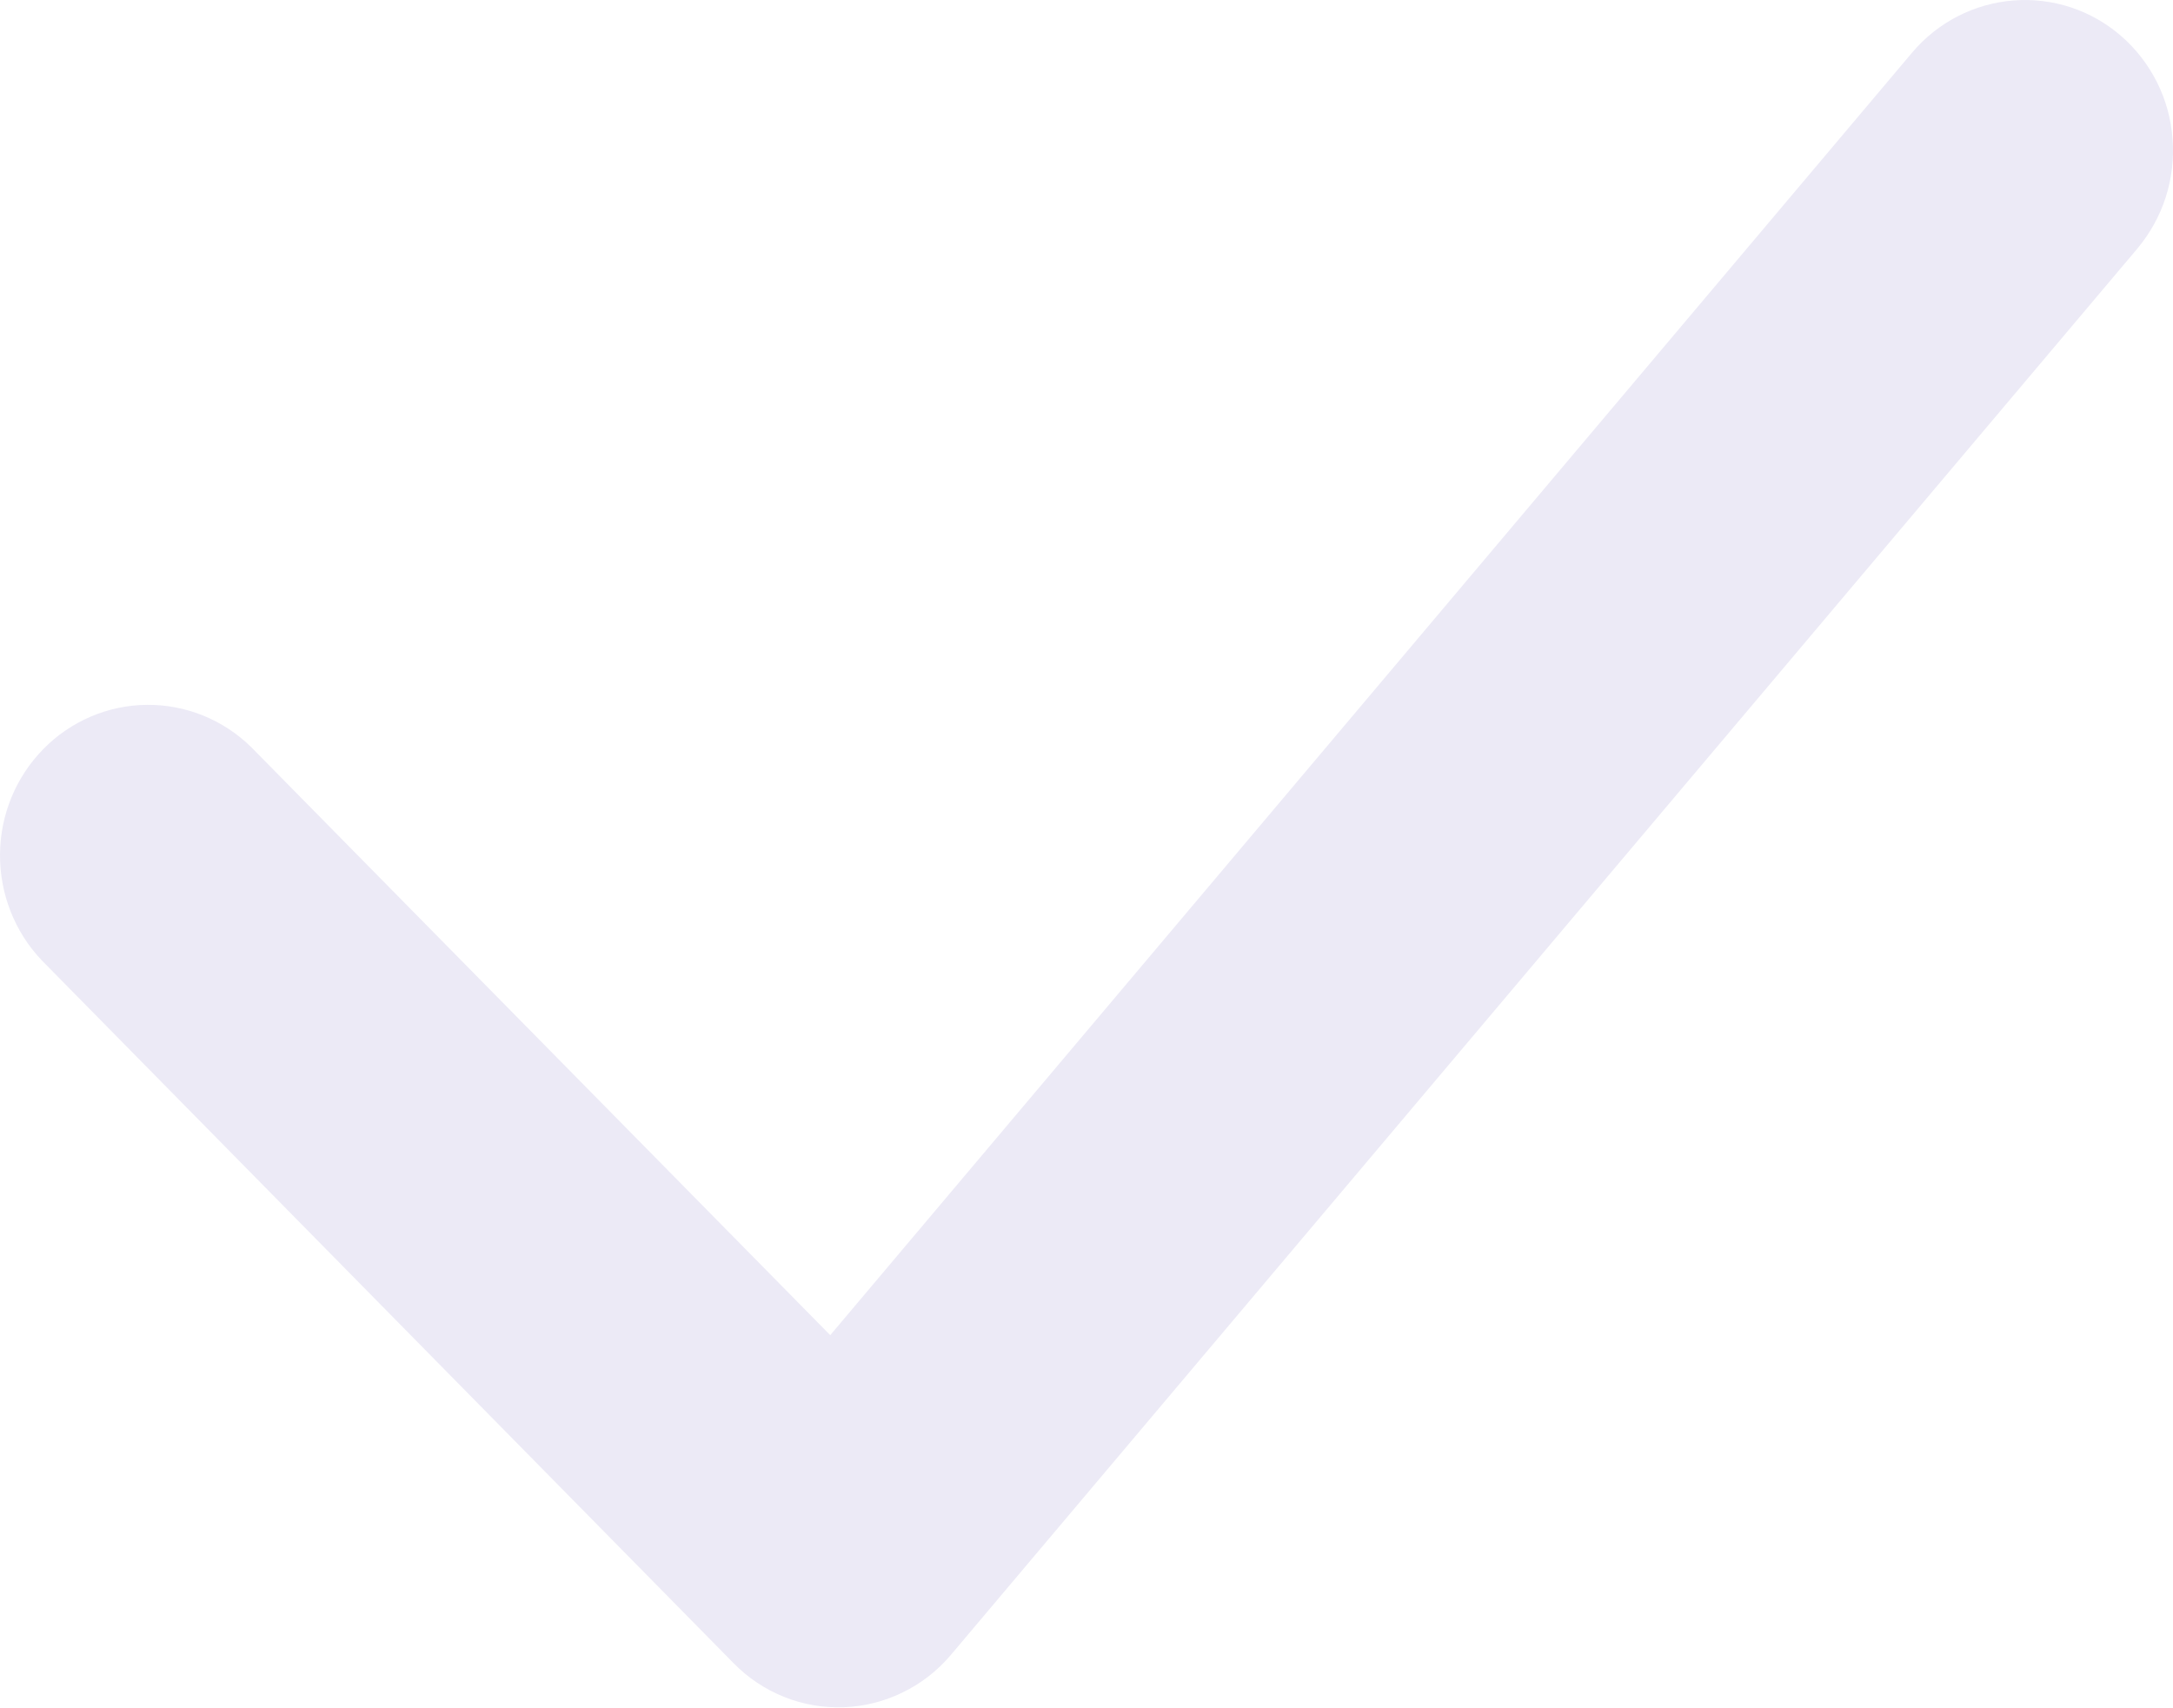
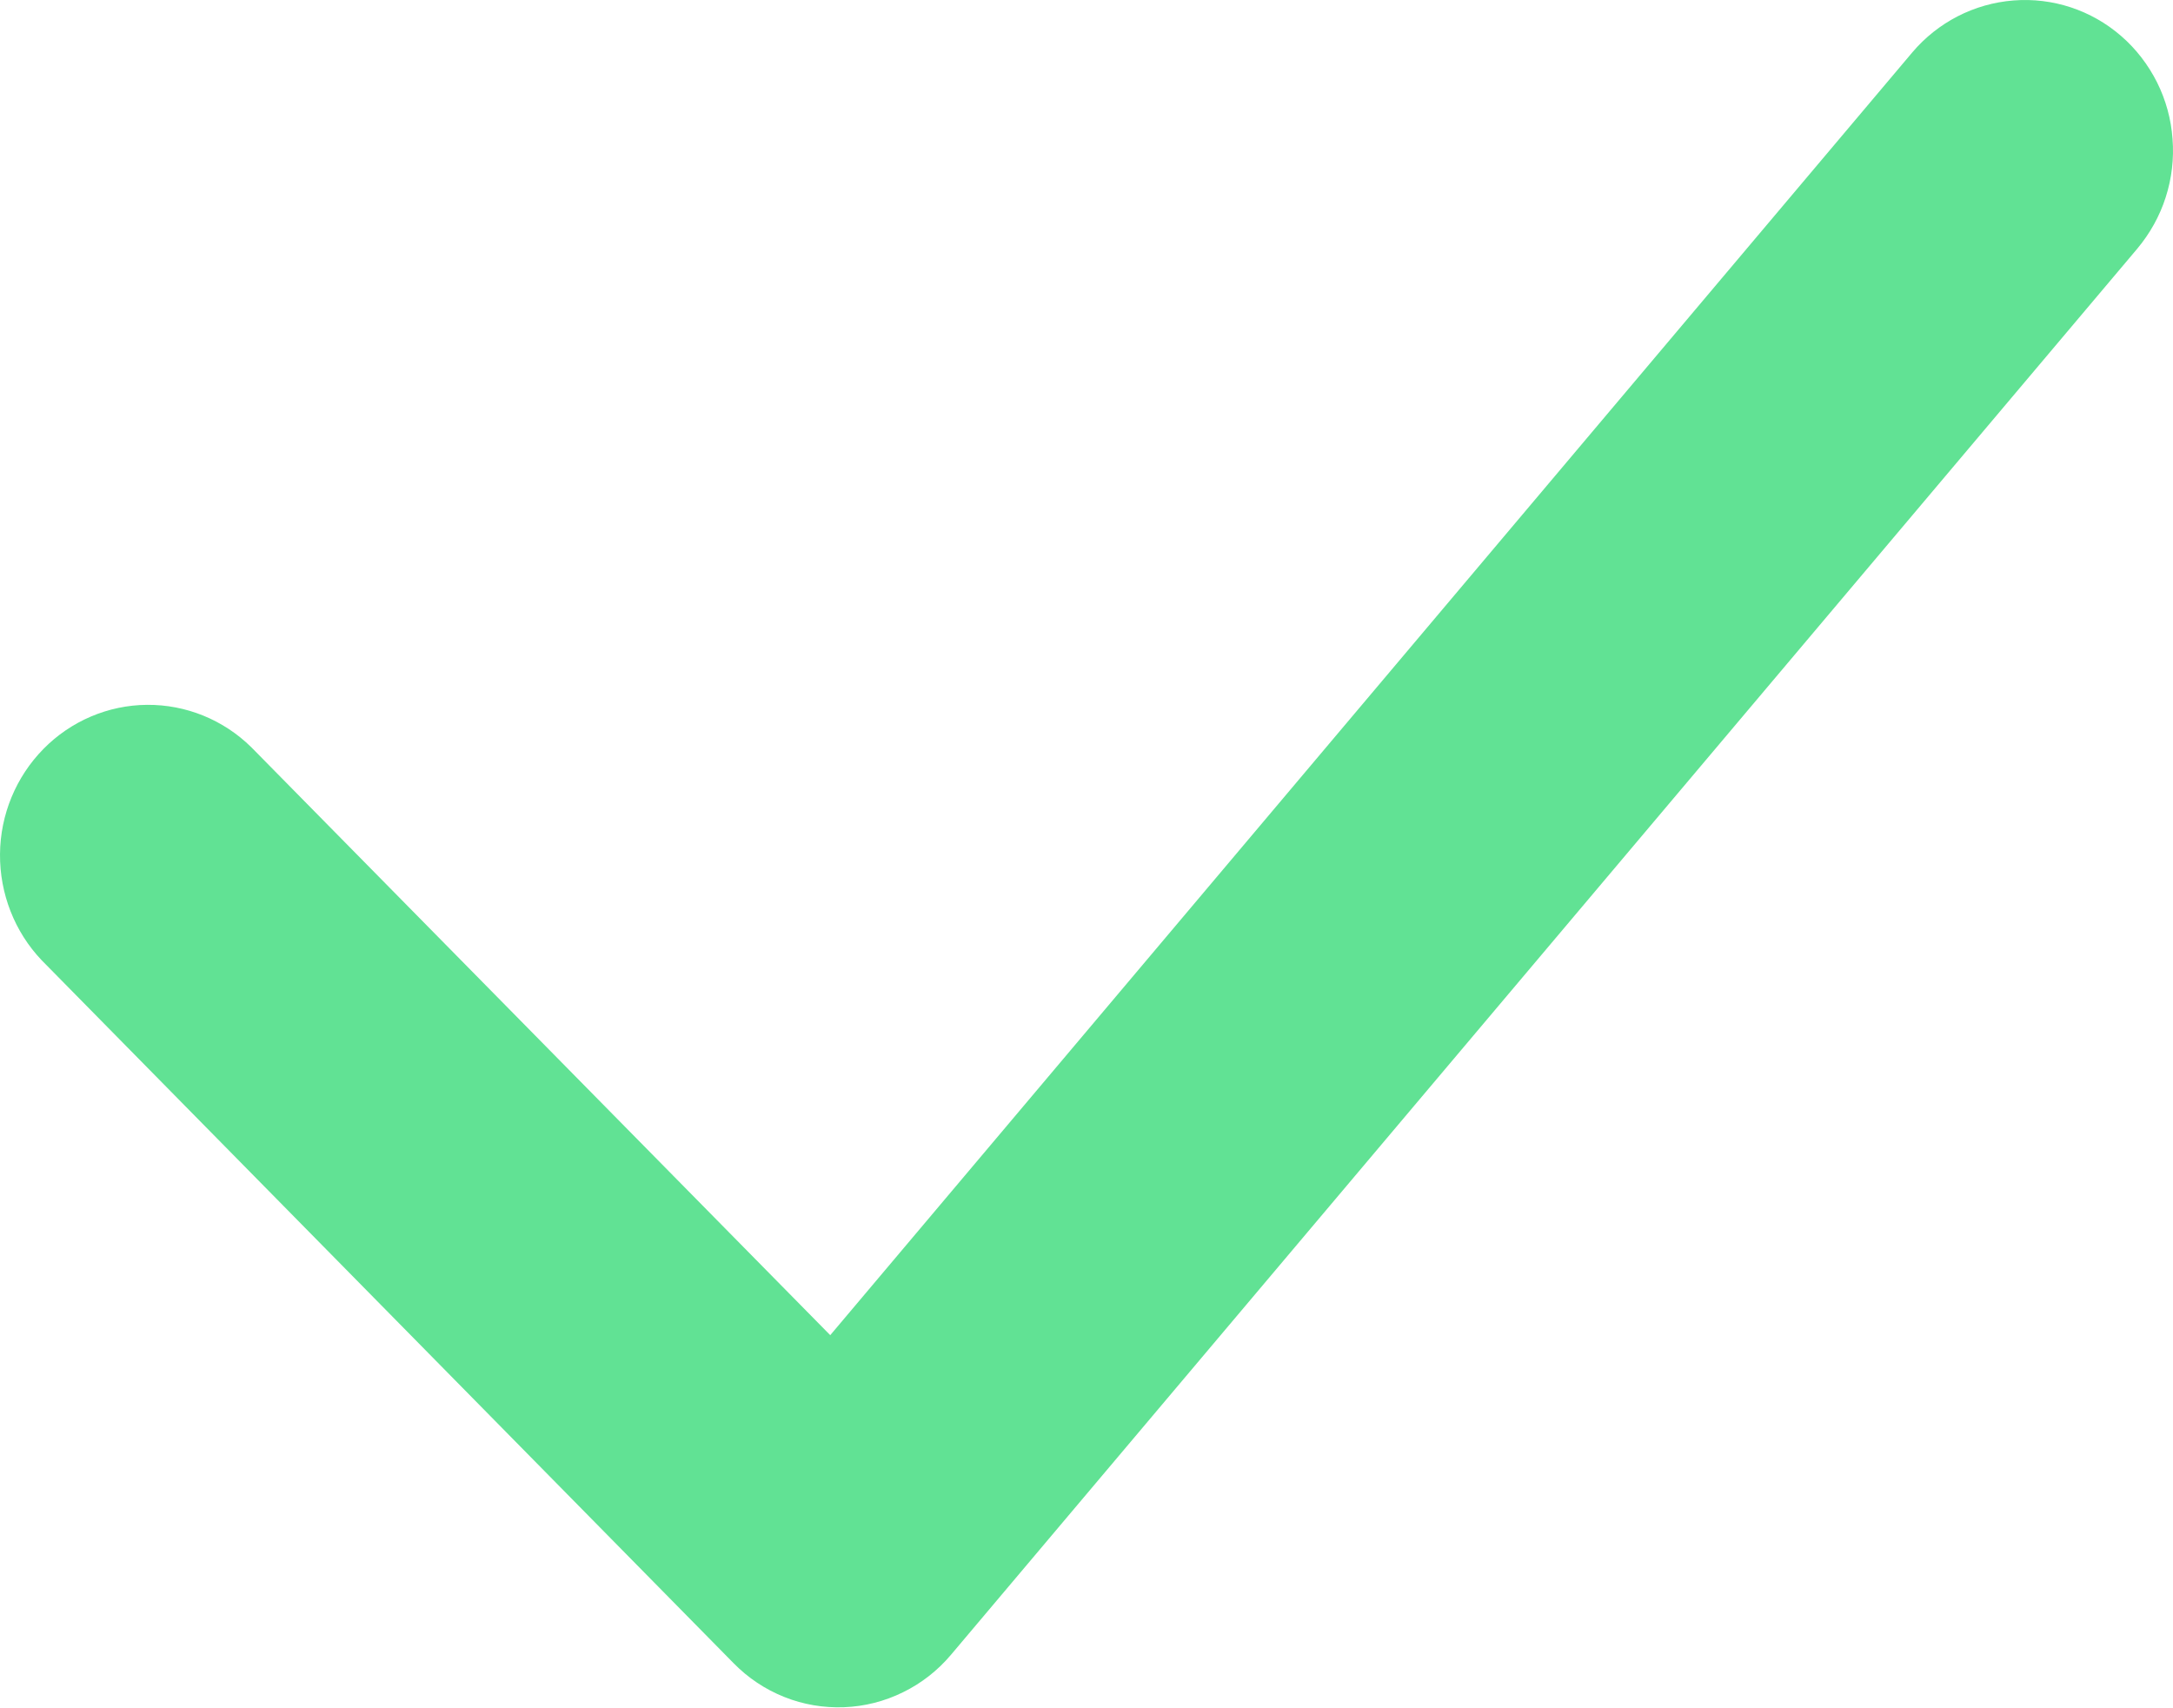
<svg xmlns="http://www.w3.org/2000/svg" preserveAspectRatio="none" overflow="visible" style="display: block;" width="14" height="11" viewBox="0 0 14 11" fill="none">
-   <path id="Fit check" d="M13.666 0.232C13.762 0.315 13.84 0.417 13.897 0.53C13.954 0.644 13.988 0.768 13.997 0.895C14.007 1.022 13.992 1.15 13.953 1.271C13.914 1.393 13.851 1.505 13.77 1.602L6.127 10.661C6.041 10.763 5.936 10.845 5.817 10.903C5.699 10.961 5.57 10.994 5.438 10.999C5.307 11.004 5.175 10.982 5.053 10.933C4.93 10.884 4.819 10.81 4.726 10.715L0.268 6.186C0.094 6.003 -0.002 5.757 4.011e-05 5.503C0.002 5.248 0.103 5.005 0.28 4.825C0.457 4.645 0.697 4.543 0.947 4.541C1.198 4.539 1.439 4.637 1.619 4.814L5.349 8.602L12.32 0.338C12.485 0.143 12.719 0.023 12.972 0.003C13.224 -0.017 13.474 0.065 13.666 0.232Z" fill-rule="evenodd" clip-rule="evenodd" fill="#ECEAF6" />
+   <path id="Fit check" d="M13.666 0.232C13.762 0.315 13.84 0.417 13.897 0.53C13.954 0.644 13.988 0.768 13.997 0.895C14.007 1.022 13.992 1.15 13.953 1.271C13.914 1.393 13.851 1.505 13.77 1.602L6.127 10.661C6.041 10.763 5.936 10.845 5.817 10.903C5.699 10.961 5.57 10.994 5.438 10.999C5.307 11.004 5.175 10.982 5.053 10.933C4.93 10.884 4.819 10.81 4.726 10.715L0.268 6.186C0.094 6.003 -0.002 5.757 4.011e-05 5.503C0.002 5.248 0.103 5.005 0.28 4.825C0.457 4.645 0.697 4.543 0.947 4.541C1.198 4.539 1.439 4.637 1.619 4.814L5.349 8.602L12.32 0.338C12.485 0.143 12.719 0.023 12.972 0.003C13.224 -0.017 13.474 0.065 13.666 0.232Z" fill-rule="evenodd" clip-rule="evenodd" fill="#61E294" />
</svg>
